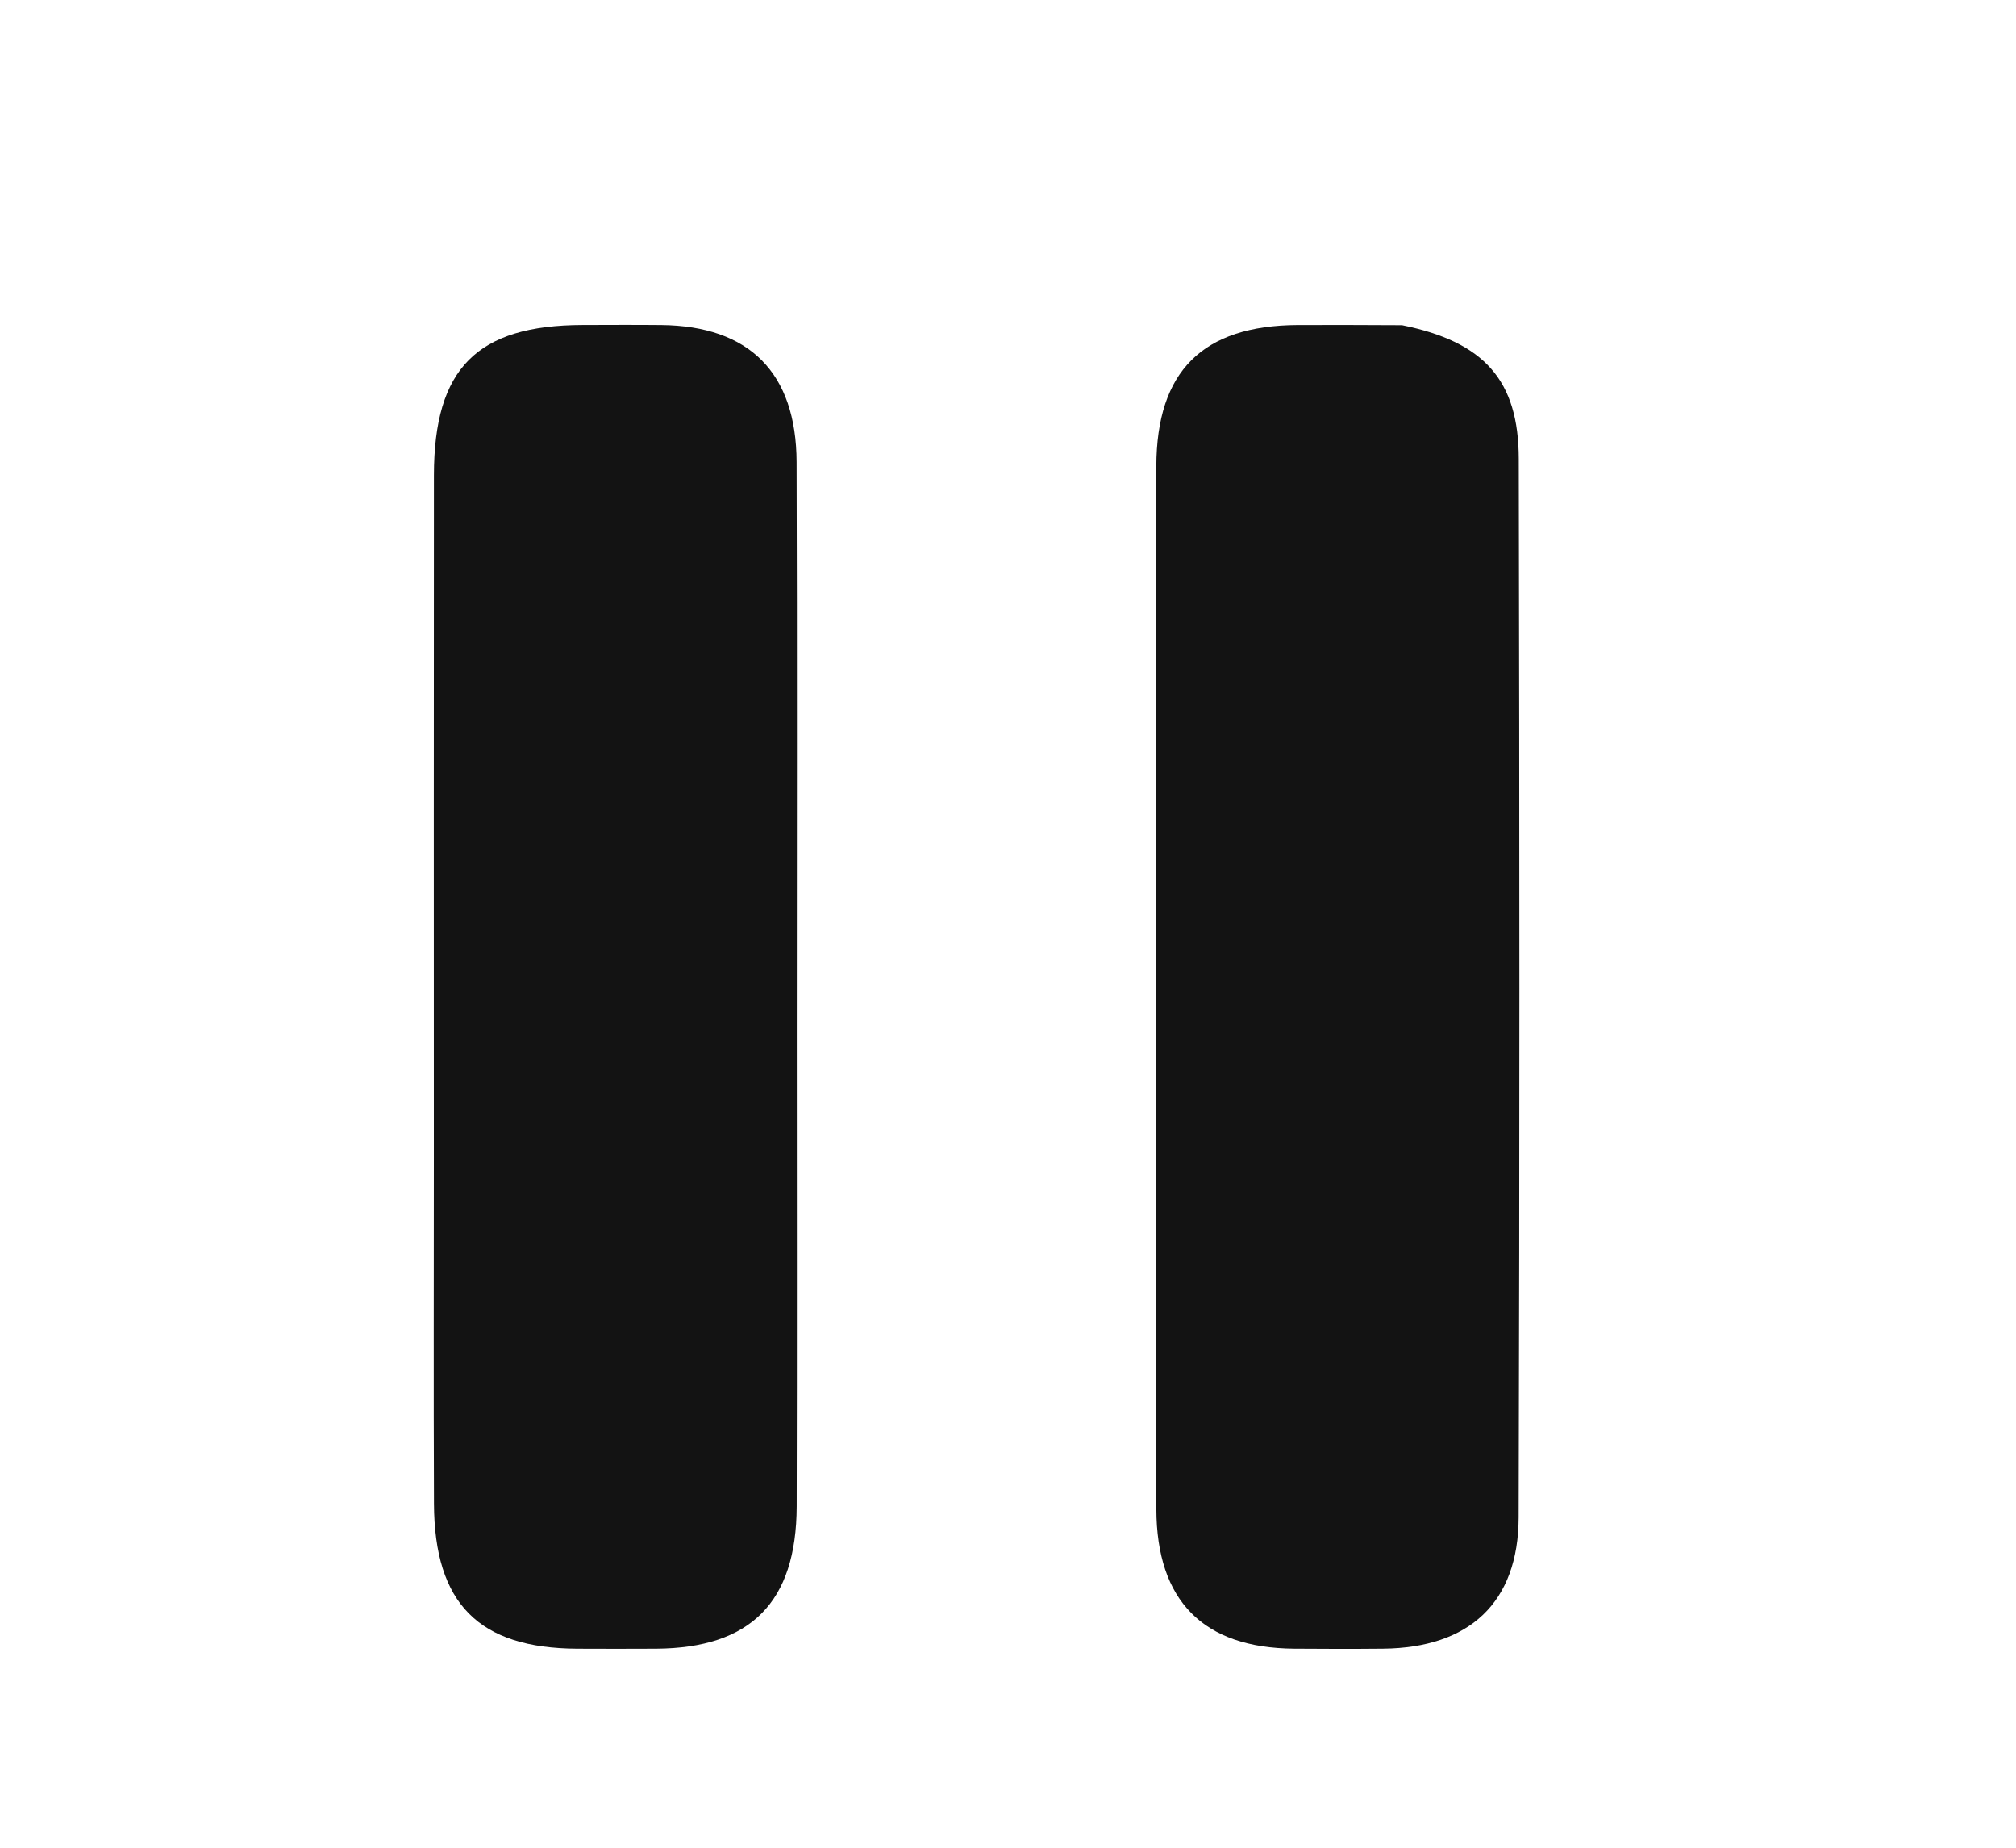
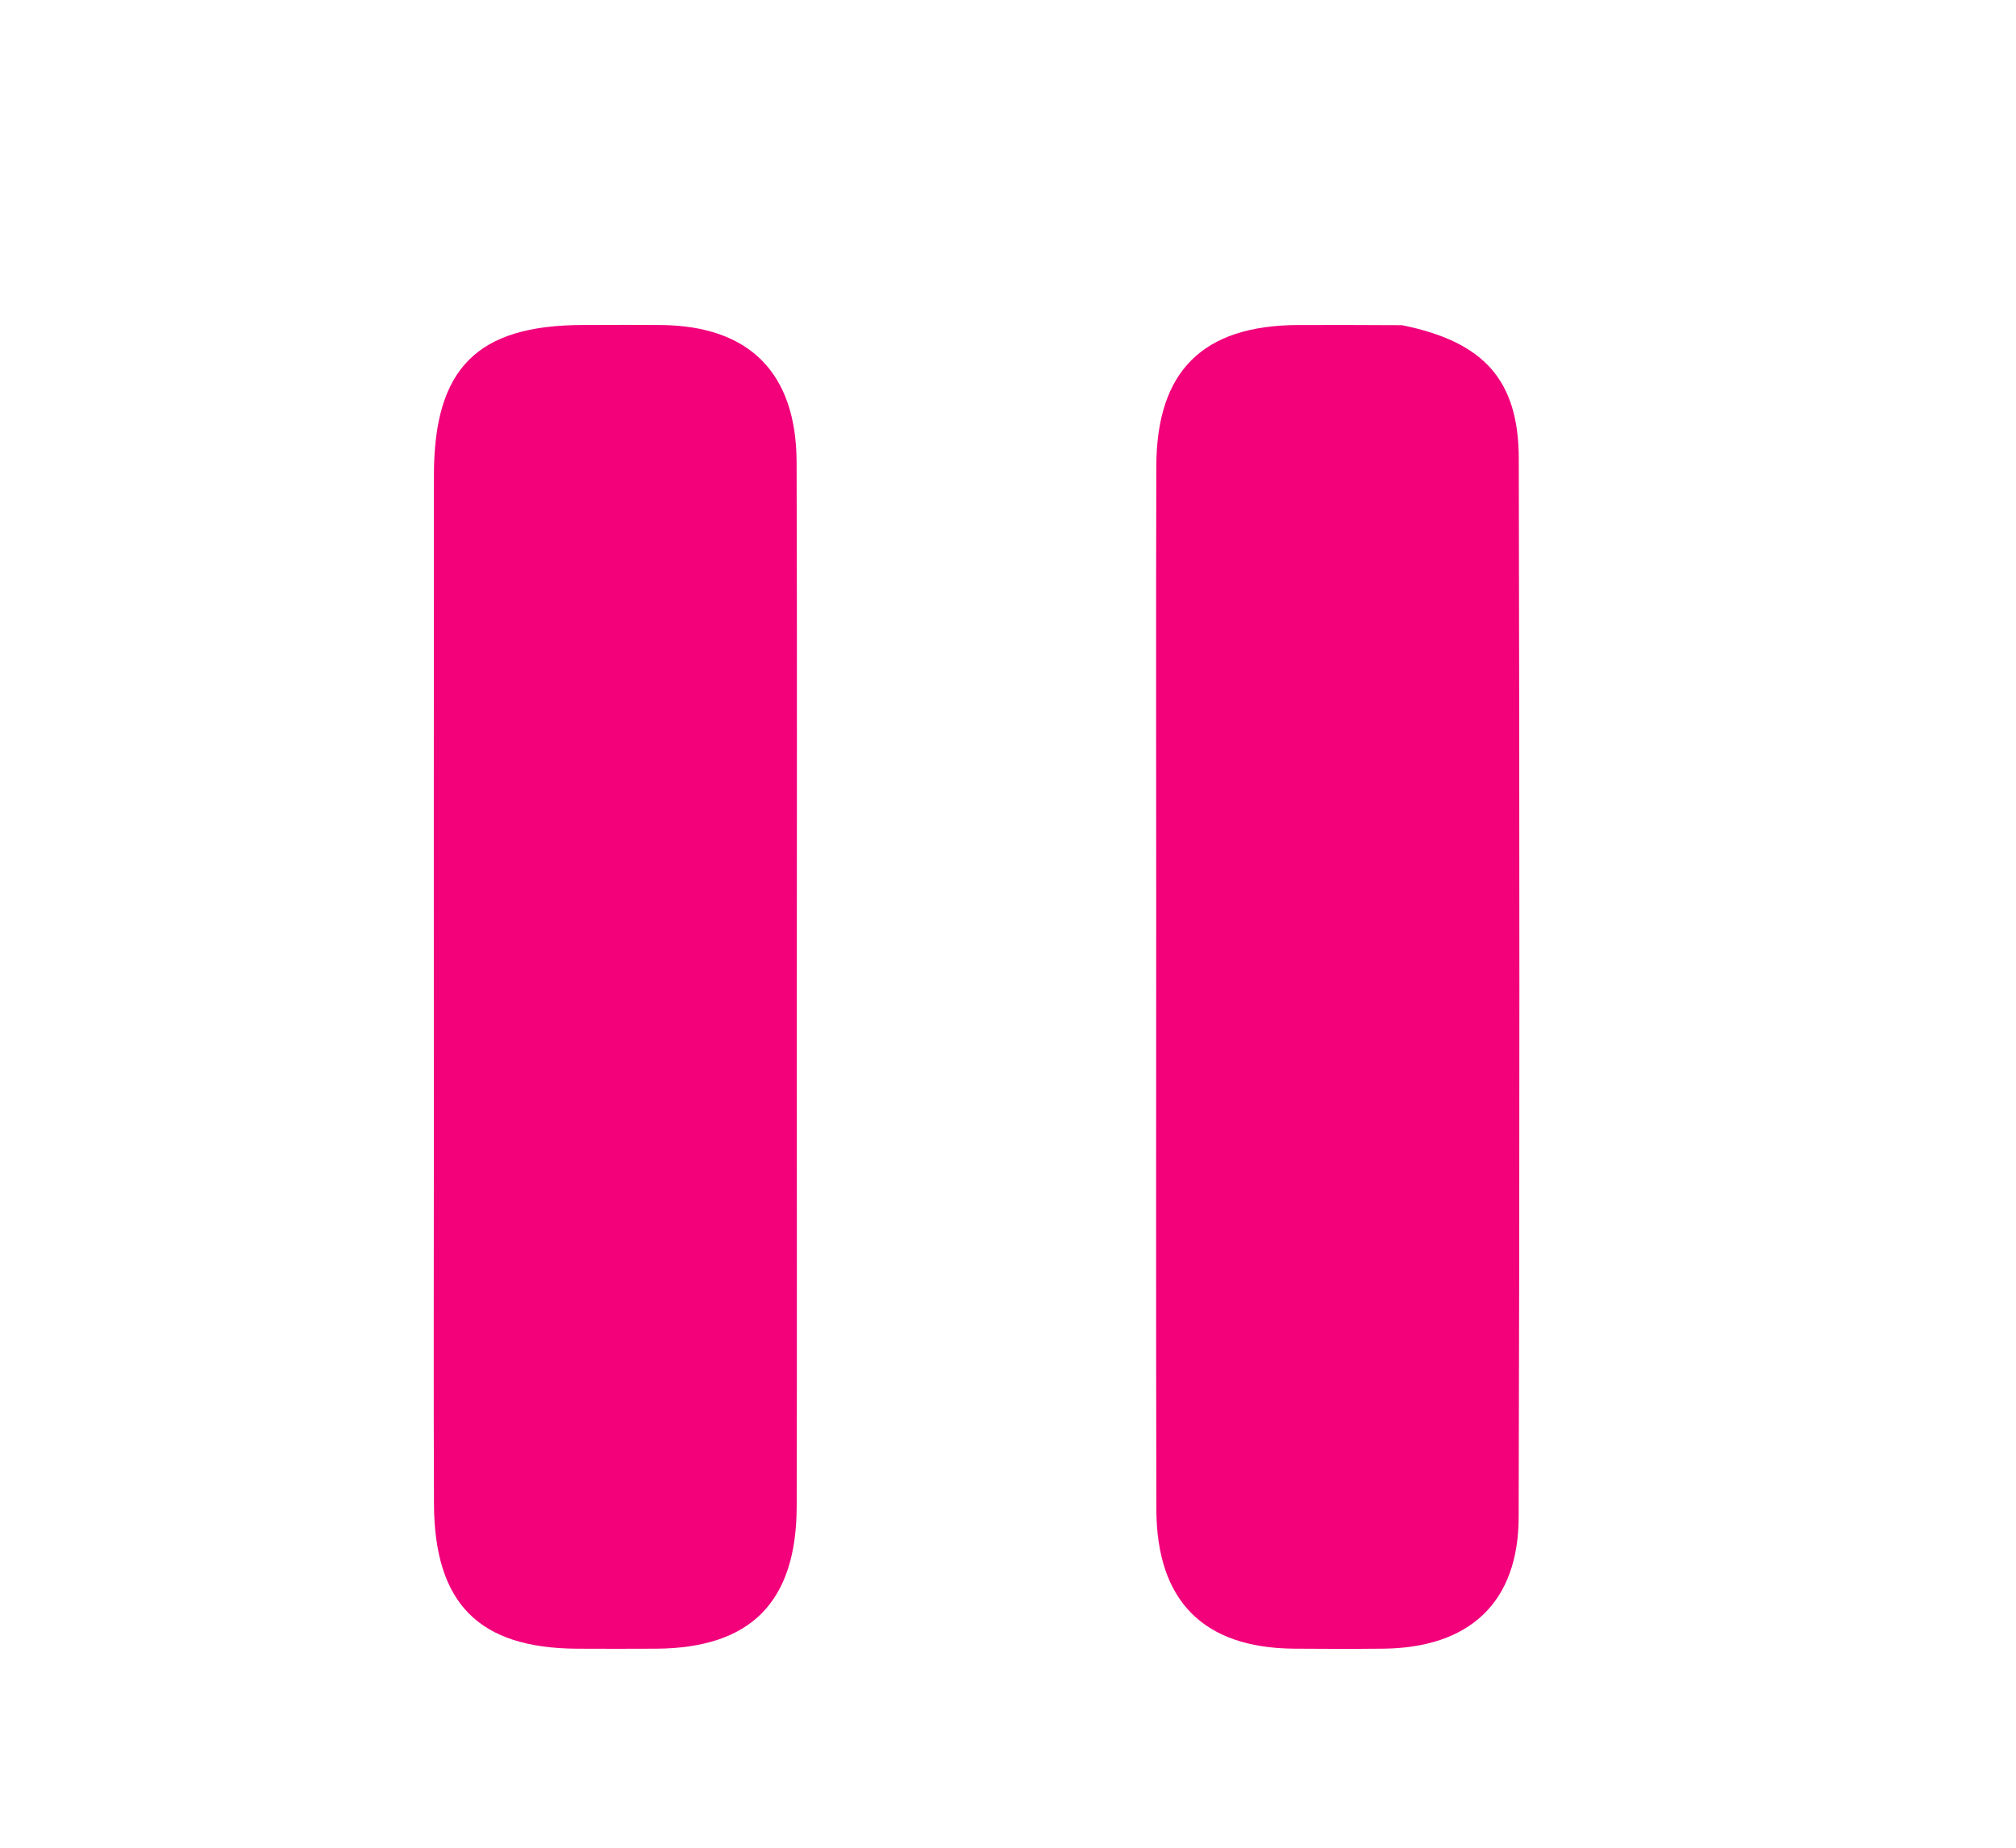
<svg xmlns="http://www.w3.org/2000/svg" version="1.1" id="Layer_1" x="0px" y="0px" width="100%" viewBox="0 0 192 176" enable-background="new 0 0 183 190" xml:space="preserve">
  <path fill="#0000" opacity="1" stroke="none" d=" M1,185   C1,123.715 1,62.431 1,1.073   C61.903,1.073 122.806,1.073 184,1.073   C184,62.354 184,123.708 183.577,185.54   C180.205,186.346 177.257,186.956 174.308,186.959   C121.07,187.016 67.833,187.049 14.596,186.914   C10.062,186.902 5.532,185.667 1,185  M75.885,97.5   C75.885,79.671 75.924,61.842 75.867,44.014   C75.84,35.505 71.358,31.046 62.986,30.961   C60.487,30.936 57.987,30.951 55.488,30.957   C45.433,30.98 41.336,35.083 41.326,45.257   C41.304,66.918 41.319,88.579 41.319,110.24   C41.319,121.237 41.285,132.234 41.33,143.231   C41.37,152.752 45.61,157 54.982,157.042   C57.481,157.053 59.981,157.055 62.48,157.041   C71.489,156.989 75.853,152.616 75.875,143.488   C75.91,128.492 75.885,113.496 75.885,97.5  M133.082,30.963   C129.92,30.961 126.759,30.944 123.597,30.96   C114.547,31.003 110.152,35.344 110.126,44.399   C110.086,58.377 110.115,72.356 110.115,86.334   C110.115,105.47 110.087,124.607 110.129,143.744   C110.148,152.504 114.618,156.973 123.247,157.039   C126.076,157.061 128.905,157.067 131.734,157.039   C139.928,156.958 144.61,152.659 144.634,144.538   C144.735,110.925 144.717,77.31 144.646,43.697   C144.631,36.227 141.359,32.558 133.082,30.963  z" />
  <path fill="#0000" opacity="0000000" stroke="none" d=" M1,185.499   C5.532,185.667 10.062,186.902 14.596,186.914   C67.833,187.049 121.07,187.016 174.308,186.959   C177.257,186.956 180.205,186.346 183.577,186.009   C184,187.662 184,189.325 184,190.99   C123,190.993 62,190.993 1,190.99   C1,189.324 1,187.661 1,185.499  z" />
-   <path fill="#131313" opacity="1" stroke="none" d=" M75.885,98   C75.885,113.496 75.91,128.492 75.875,143.488   C75.853,152.616 71.489,156.989 62.48,157.041   C59.981,157.055 57.481,157.053 54.982,157.042   C45.61,157 41.37,152.752 41.33,143.231   C41.285,132.234 41.319,121.237 41.319,110.24   C41.319,88.579 41.304,66.918 41.326,45.257   C41.336,35.083 45.433,30.98 55.488,30.957   C57.987,30.951 60.487,30.936 62.986,30.961   C71.358,31.046 75.84,35.505 75.867,44.014   C75.924,61.842 75.885,79.671 75.885,98  z" />
-   <path fill="#131313" opacity="1" stroke="none" d=" M133.527,30.976   C141.359,32.558 144.631,36.227 144.646,43.697   C144.717,77.31 144.735,110.925 144.634,144.538   C144.61,152.659 139.928,156.958 131.734,157.039   C128.905,157.067 126.076,157.061 123.247,157.039   C114.618,156.973 110.148,152.504 110.129,143.744   C110.087,124.607 110.115,105.47 110.115,86.334   C110.115,72.356 110.086,58.377 110.126,44.399   C110.152,35.344 114.547,31.003 123.597,30.96   C126.759,30.944 129.92,30.961 133.527,30.976  z" />
+   <path fill="#f2017b" opacity="1" stroke="none" d=" M75.885,98   C75.885,113.496 75.91,128.492 75.875,143.488   C75.853,152.616 71.489,156.989 62.48,157.041   C59.981,157.055 57.481,157.053 54.982,157.042   C45.61,157 41.37,152.752 41.33,143.231   C41.285,132.234 41.319,121.237 41.319,110.24   C41.319,88.579 41.304,66.918 41.326,45.257   C41.336,35.083 45.433,30.98 55.488,30.957   C57.987,30.951 60.487,30.936 62.986,30.961   C71.358,31.046 75.84,35.505 75.867,44.014   C75.924,61.842 75.885,79.671 75.885,98  z" />
+   <path fill="#f2017b" opacity="1" stroke="none" d=" M133.527,30.976   C141.359,32.558 144.631,36.227 144.646,43.697   C144.717,77.31 144.735,110.925 144.634,144.538   C144.61,152.659 139.928,156.958 131.734,157.039   C128.905,157.067 126.076,157.061 123.247,157.039   C114.618,156.973 110.148,152.504 110.129,143.744   C110.087,124.607 110.115,105.47 110.115,86.334   C110.115,72.356 110.086,58.377 110.126,44.399   C110.152,35.344 114.547,31.003 123.597,30.96   C126.759,30.944 129.92,30.961 133.527,30.976  z" />
</svg>
